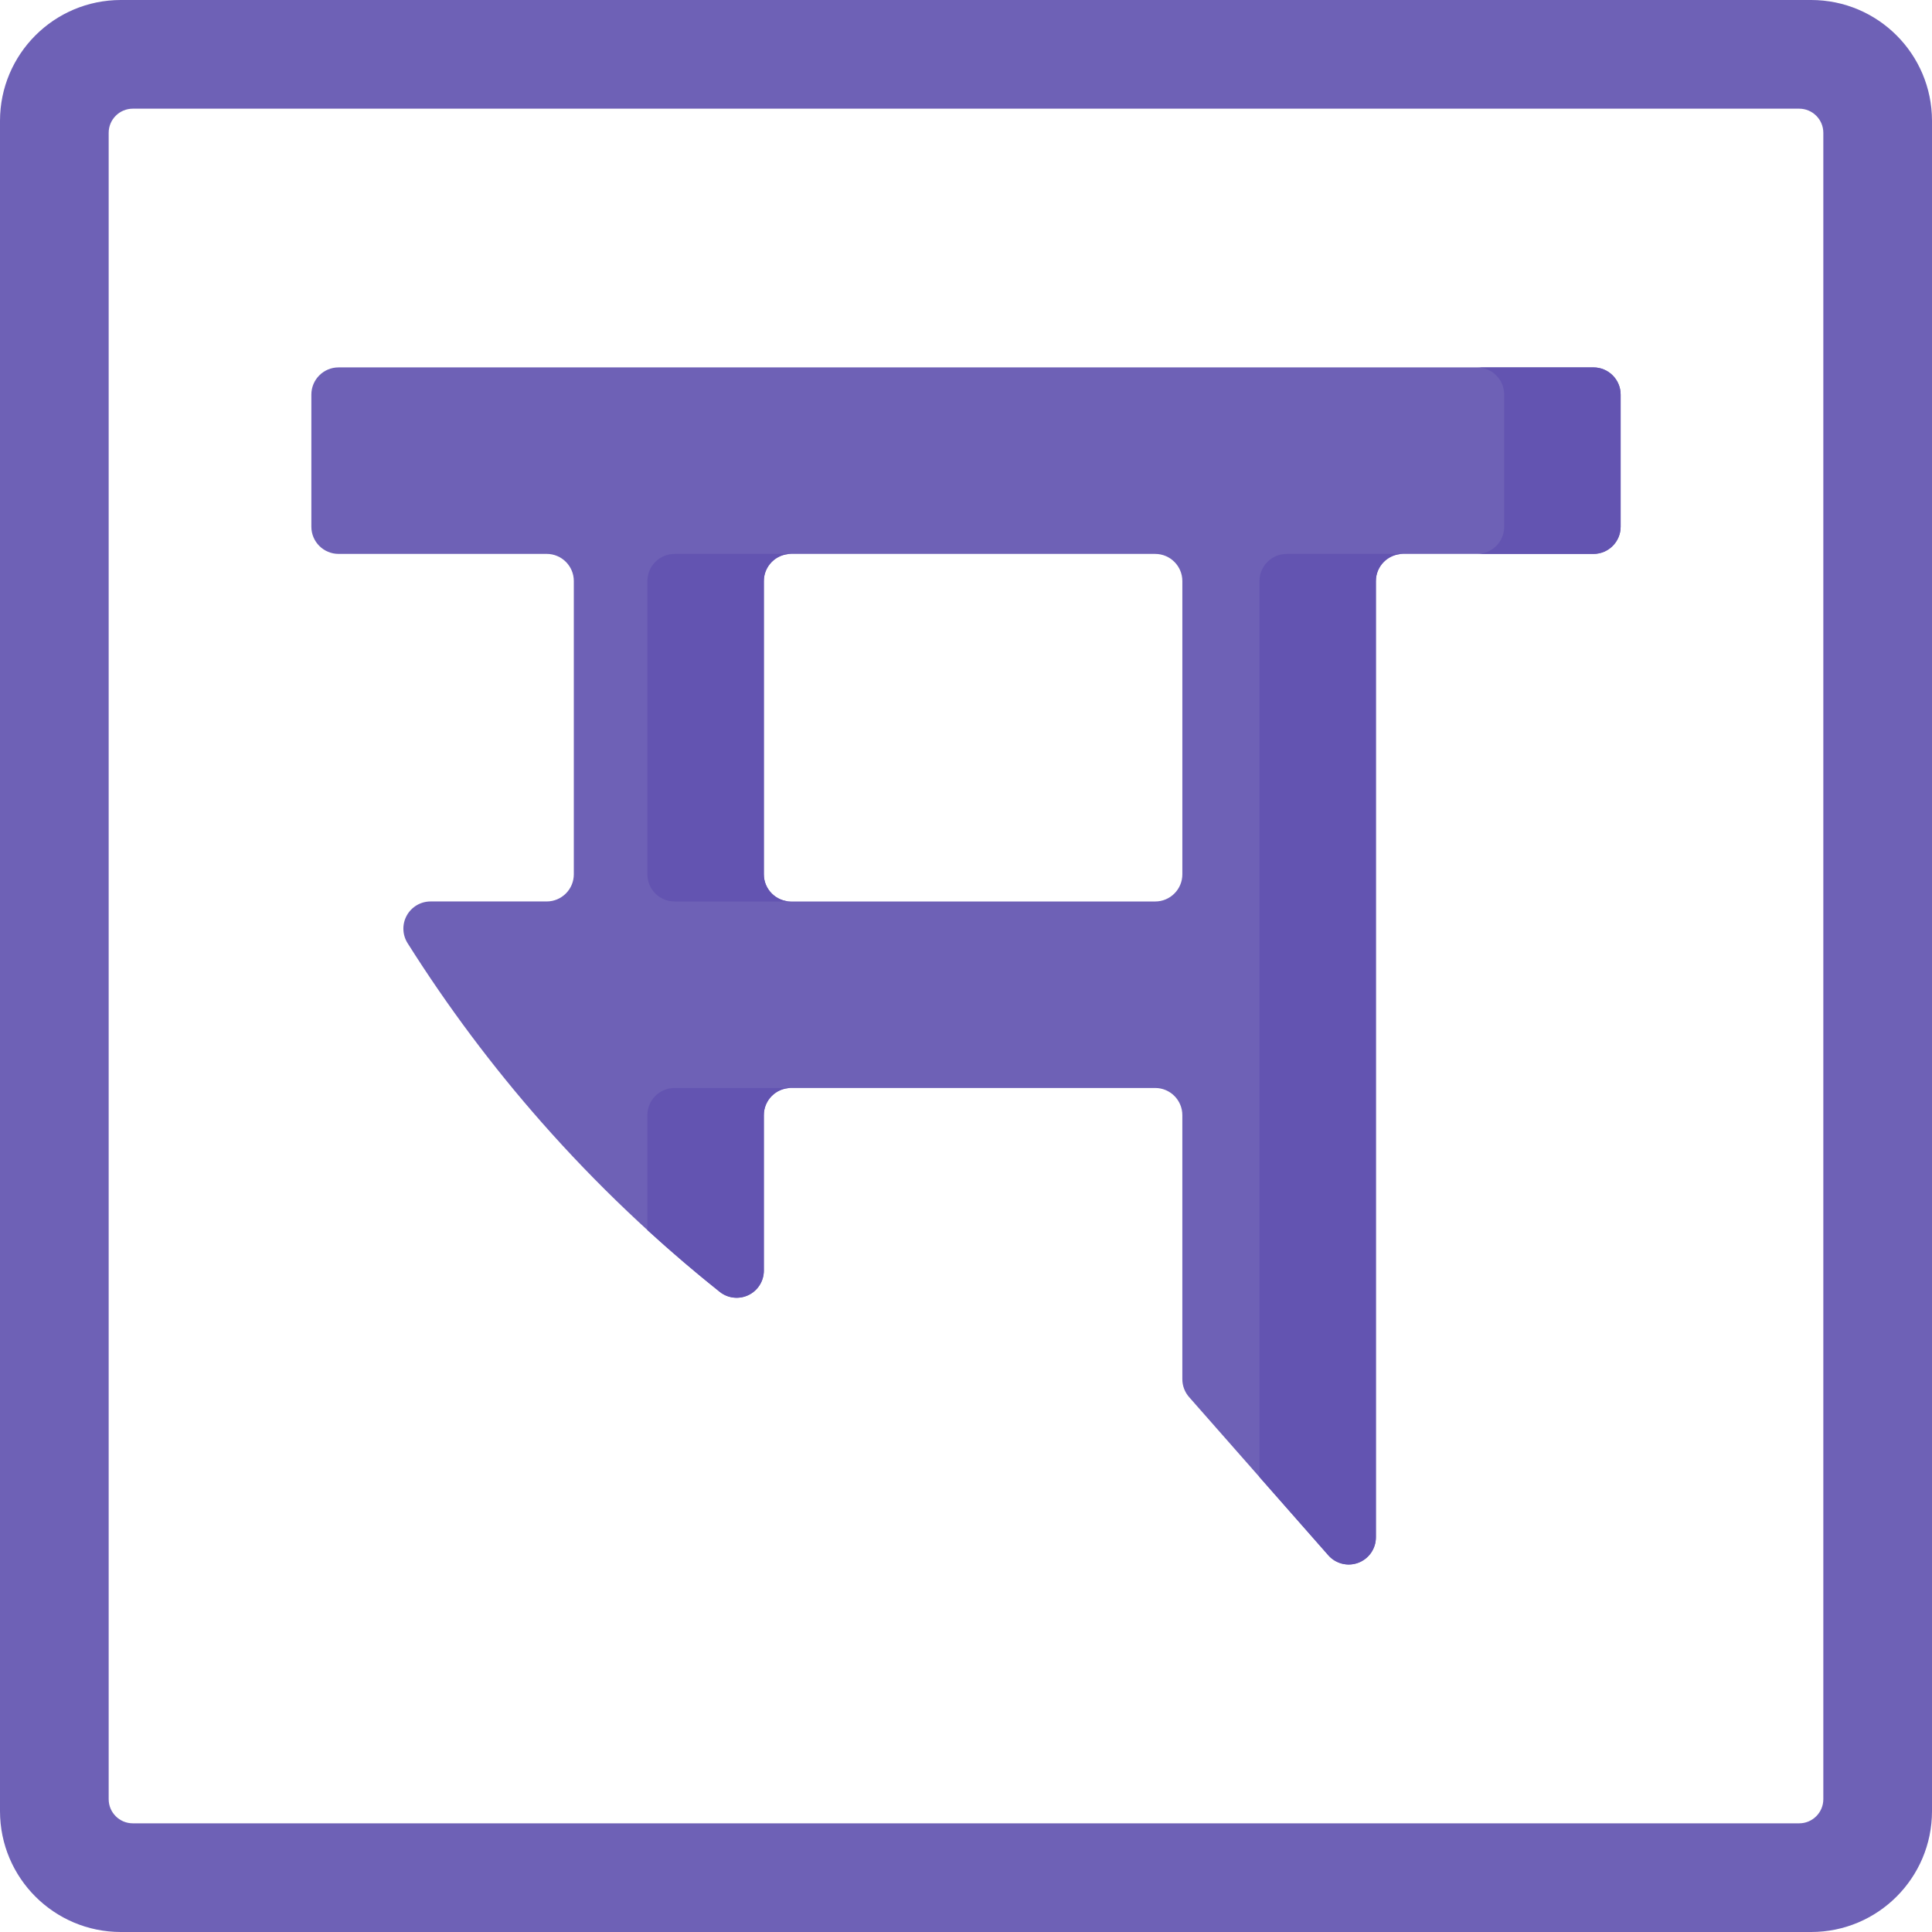
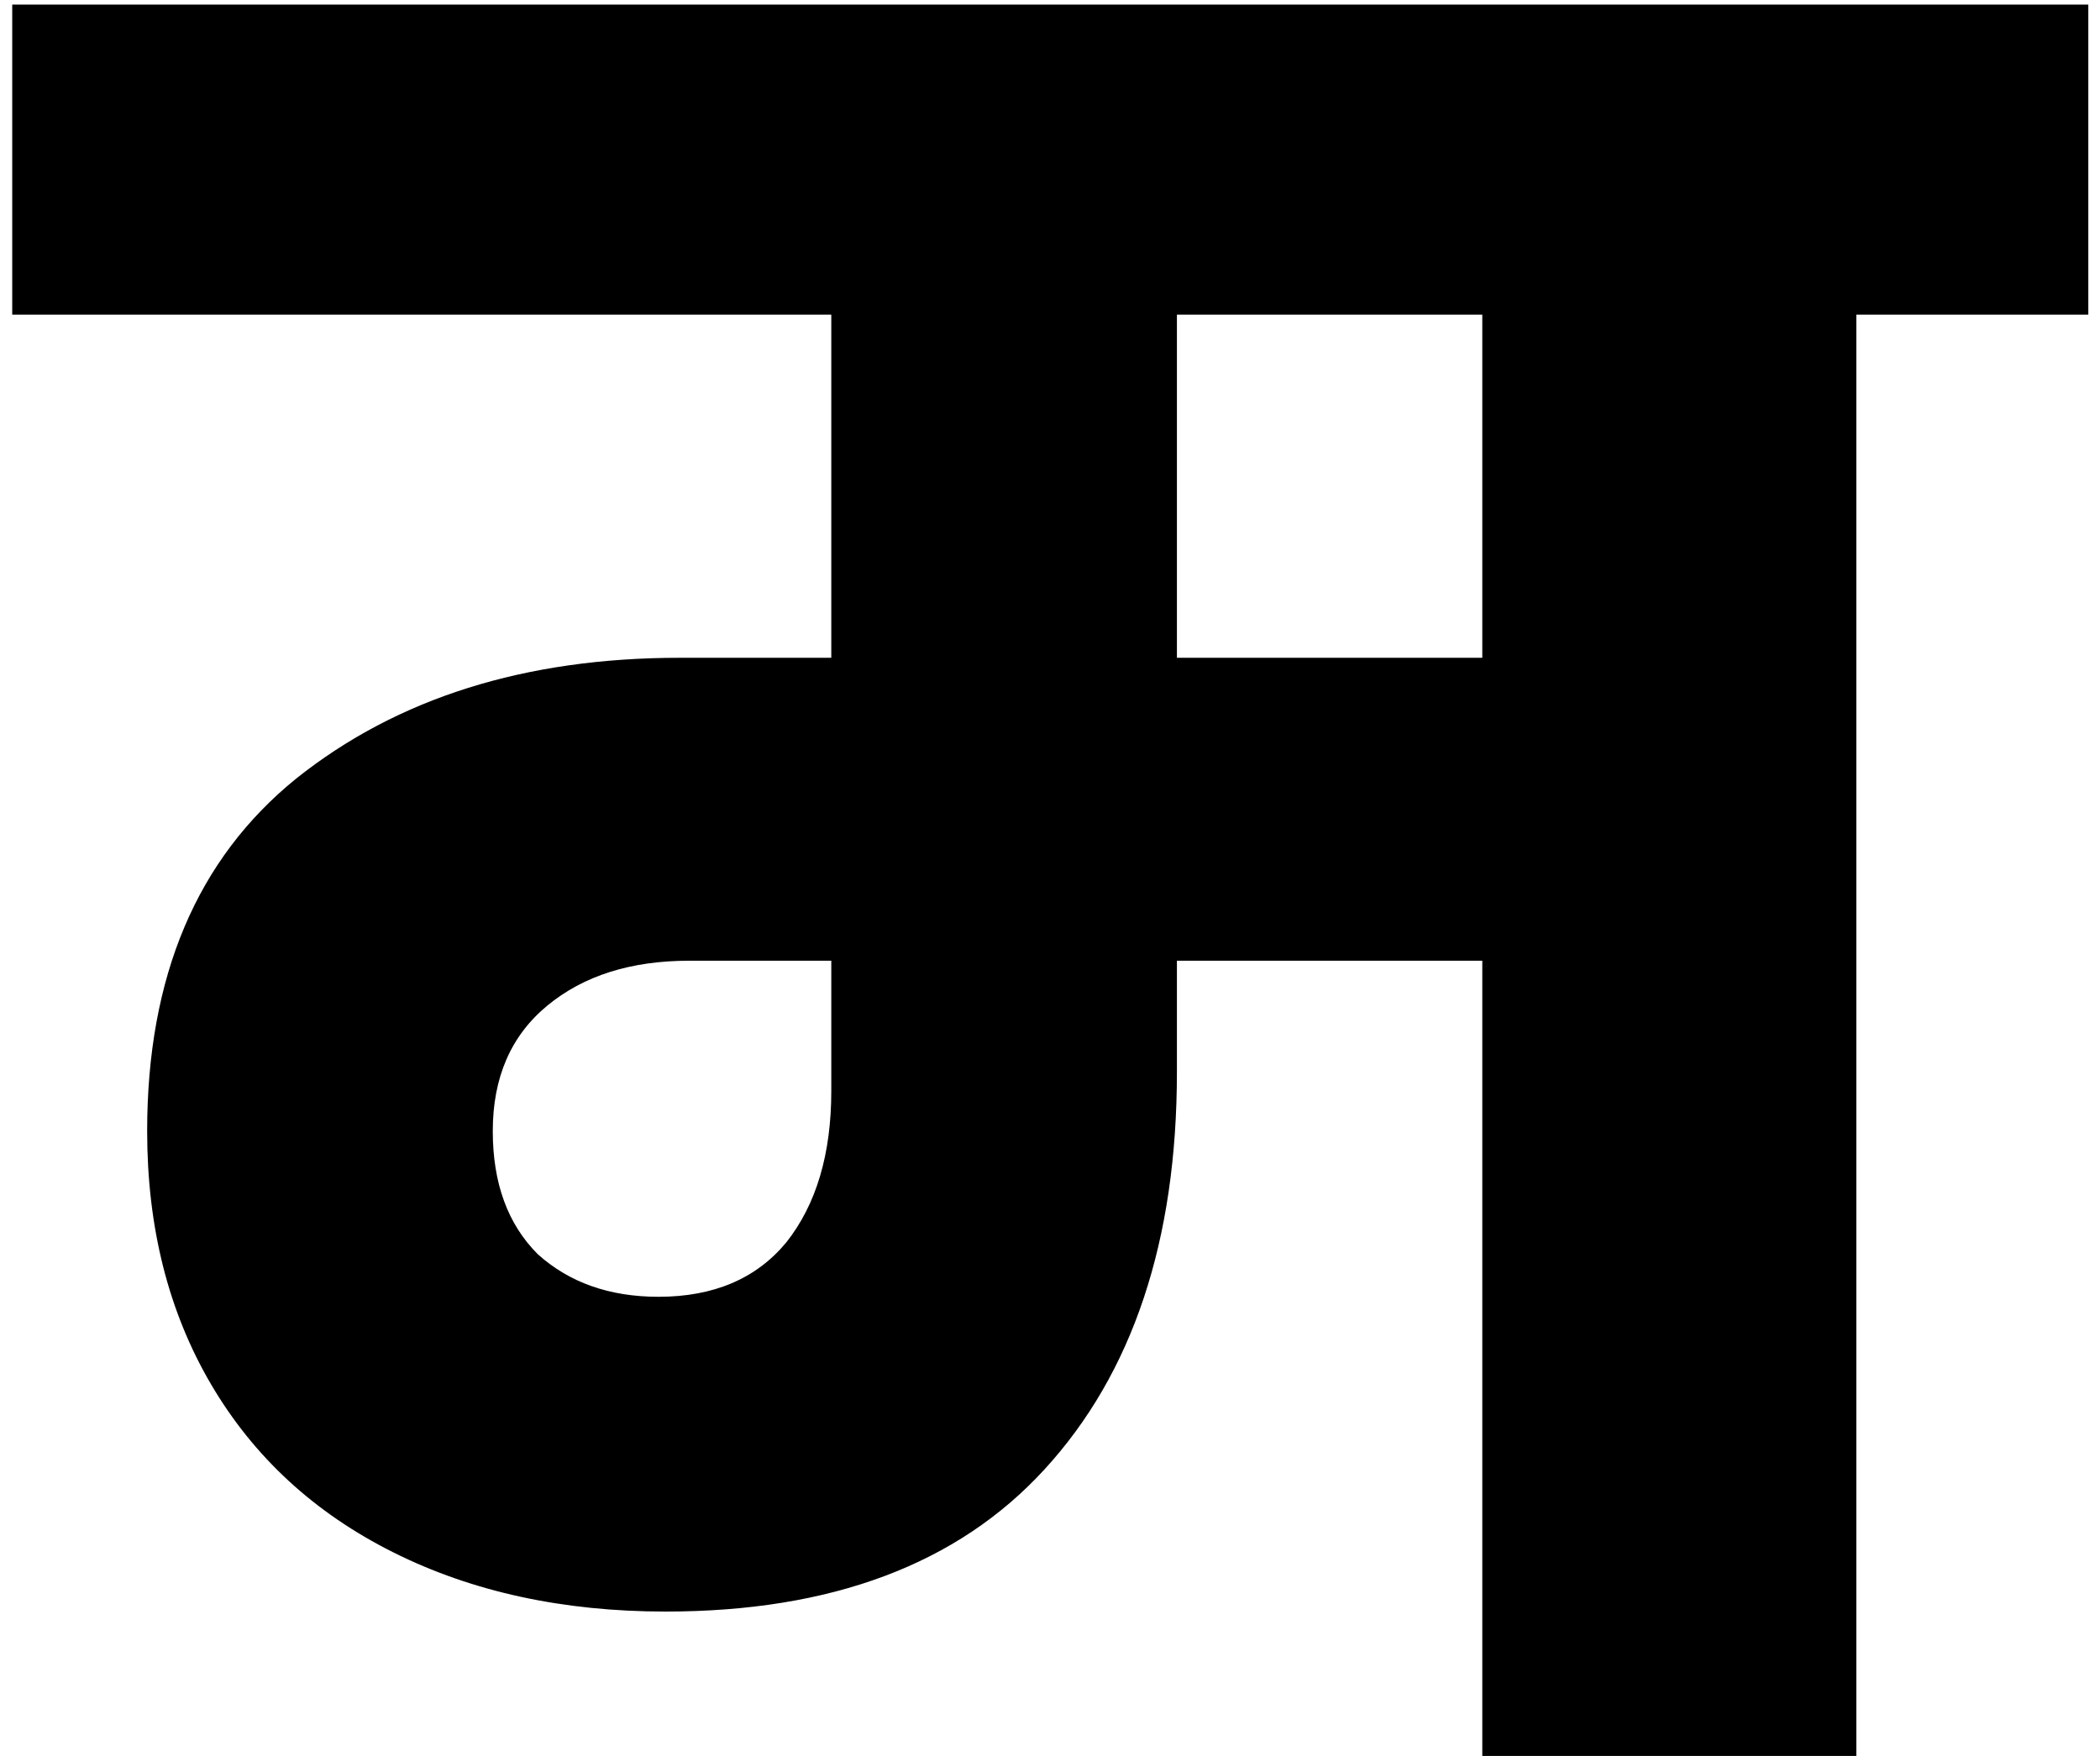
- <svg xmlns="http://www.w3.org/2000/svg" width="160" height="160" viewBox="0 0 160 160">
-   <g id="M" transform="translate(7474 -2496)">
-     <g id="Group_16808" data-name="Group 16808" transform="translate(36.412 183.118)">
-       <path id="path3145" d="M-228.719-144.758h-30.158a2.25,2.25,0,0,1-2.25-2.25v-24.284a2.25,2.25,0,0,1,2.25-2.25h30.158a2.25,2.25,0,0,1,2.25,2.25v24.284a2.25,2.25,0,0,1-2.25,2.25m-32.409,30.569v-12.874a2.25,2.25,0,0,1,2.25-2.25h30.158a2.25,2.25,0,0,1,2.25,2.25V-105.2a2.251,2.251,0,0,0,.561,1.487l11.531,13.1a2.25,2.25,0,0,0,3.939-1.487v-79.194a2.25,2.25,0,0,1,2.25-2.25h15.766a2.25,2.25,0,0,0,2.25-2.25v-10.944a2.25,2.25,0,0,0-2.25-2.25H-296.35a2.25,2.25,0,0,0-2.25,2.25v10.944a2.25,2.25,0,0,0,2.25,2.25h17.235a2.25,2.25,0,0,1,2.25,2.25v24.284a2.25,2.25,0,0,1-2.25,2.25h-9.615a2.251,2.251,0,0,0-1.9,3.456,116.023,116.023,0,0,0,11.112,14.849,116.042,116.042,0,0,0,14.735,14.021,2.251,2.251,0,0,0,3.657-1.757" transform="translate(-7186.026 2532.297)" fill="#6e61b6" />
-       <path id="path3149" d="M-38.928,0h-9.644a2.25,2.25,0,0,0-2.25,2.25V26.534a2.25,2.25,0,0,0,2.25,2.25h9.644a2.25,2.25,0,0,1-2.25-2.25V2.25A2.25,2.25,0,0,1-38.928,0" transform="translate(-7405.975 2358.755)" fill="#6354b1" />
-       <path id="path3153" d="M0-7.366V2.152C2.057,4.032,4.066,5.735,5.987,7.266A2.251,2.251,0,0,0,9.644,5.509V-7.366a2.251,2.251,0,0,1,2.25-2.25H2.25A2.251,2.251,0,0,0,0-7.366" transform="translate(-7456.798 2412.6)" fill="#6354b1" />
-       <path id="path3157" d="M0-7.366v74.2l5.7,6.48a2.25,2.25,0,0,0,3.939-1.487V-7.366a2.251,2.251,0,0,1,2.25-2.25H2.25A2.251,2.251,0,0,0,0-7.366" transform="translate(-7406.107 2368.371)" fill="#6354b1" />
-       <path id="path3161" d="M-31.563,0h-9.644a2.25,2.25,0,0,1,2.25,2.25V13.194a2.25,2.25,0,0,1-2.25,2.25h9.644a2.25,2.25,0,0,0,2.25-2.25V2.25A2.25,2.25,0,0,0-31.563,0" transform="translate(-7346.884 2343.311)" fill="#6354b1" />
-     </g>
-     <path id="Subtraction_1" data-name="Subtraction 1" d="M150,160H10A10.011,10.011,0,0,1,0,150V10A10.011,10.011,0,0,1,10,0H150a10.011,10.011,0,0,1,10,10V150A10.011,10.011,0,0,1,150,160ZM11,9a2,2,0,0,0-2,2V149a2,2,0,0,0,2,2H149a2,2,0,0,0,2-2V11a2,2,0,0,0-2-2Z" transform="translate(-7474 2496)" fill="#6e61b6" />
-   </g>
+ <svg xmlns="http://www.w3.org/2000/svg" width="110" height="92" viewBox="0 0 110 92" fill="none">
+   <path d="M109.388 16.484H97.236V92H77.644V50.336H61.648V56.164C61.648 65.009 59.333 71.953 54.704 76.996C50.157 81.956 43.544 84.436 34.864 84.436C29.491 84.436 24.737 83.403 20.604 81.336C16.471 79.269 13.288 76.335 11.056 72.532C8.824 68.729 7.708 64.307 7.708 59.264C7.708 51.163 10.312 45.004 15.52 40.788C20.811 36.572 27.507 34.464 35.608 34.464H43.544V16.484H0.64V0.24H109.388V16.484ZM77.644 16.484H61.648V34.464H77.644V16.484ZM43.544 50.336H36.104C33.045 50.336 30.565 51.121 28.664 52.692C26.763 54.263 25.812 56.453 25.812 59.264C25.812 61.992 26.597 64.141 28.168 65.712C29.821 67.2 31.929 67.944 34.492 67.944C37.385 67.944 39.617 66.993 41.188 65.092C42.759 63.108 43.544 60.463 43.544 57.156V50.336Z" fill="black" />
</svg>
